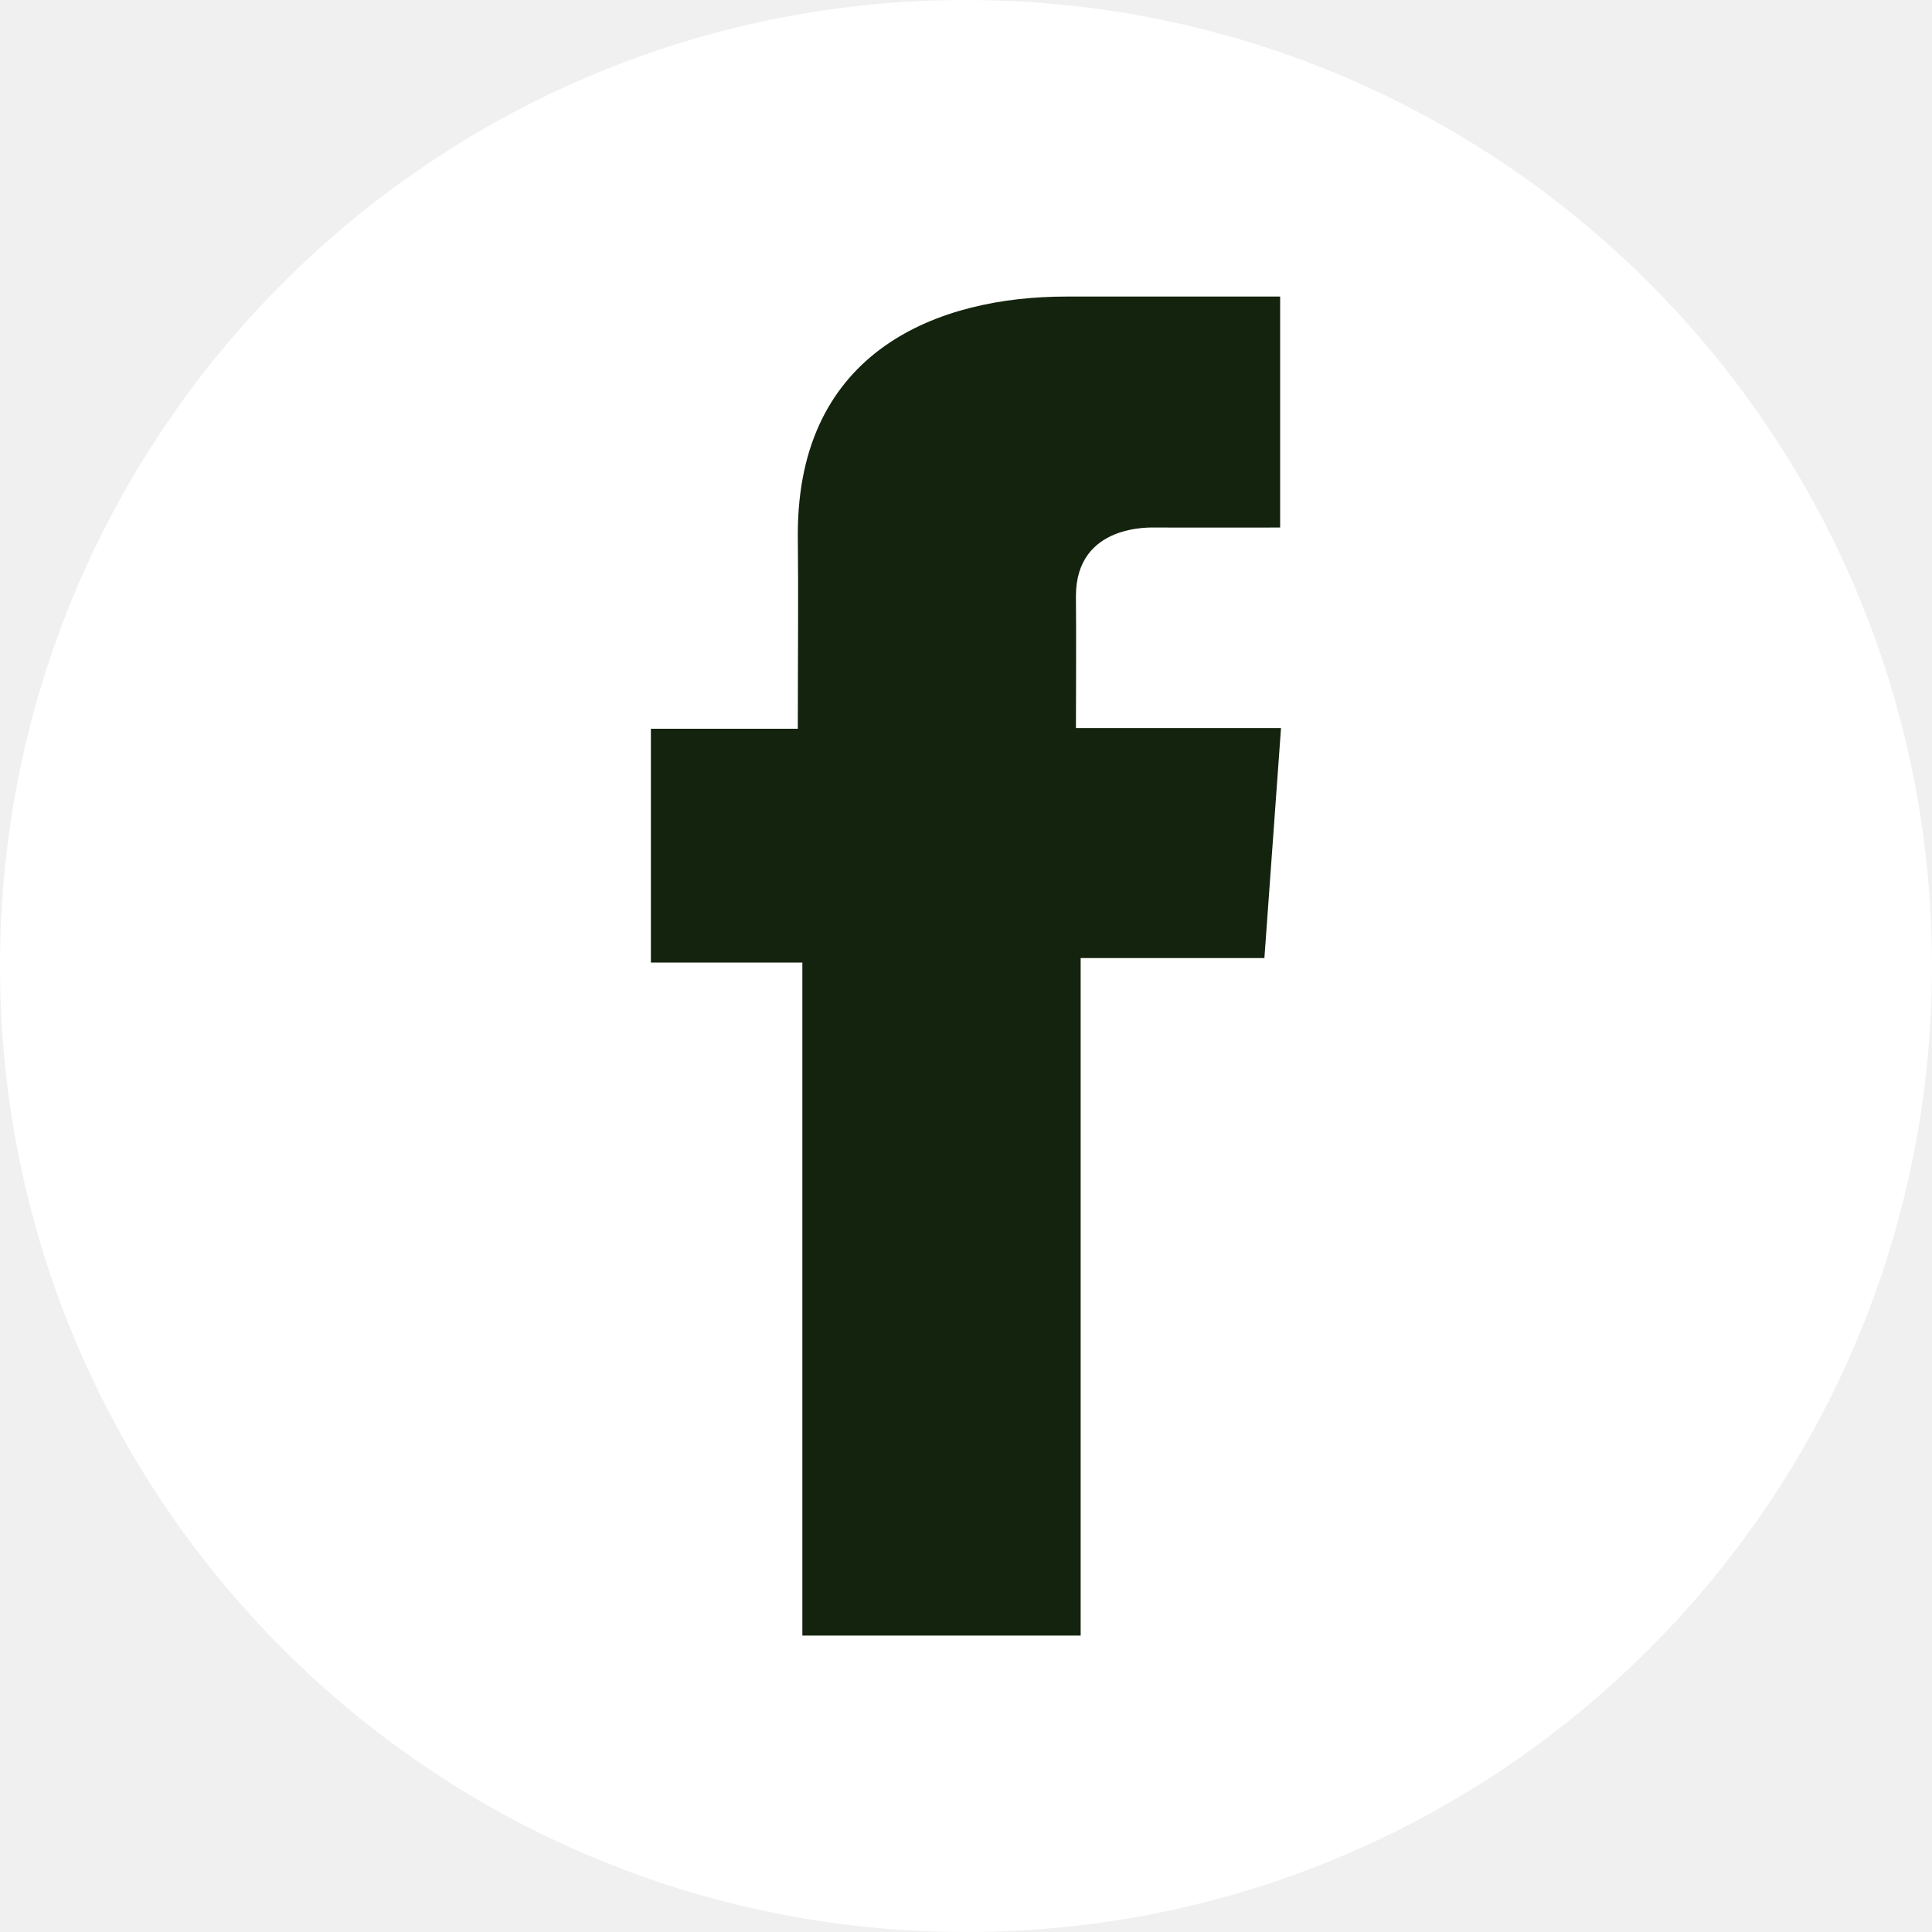
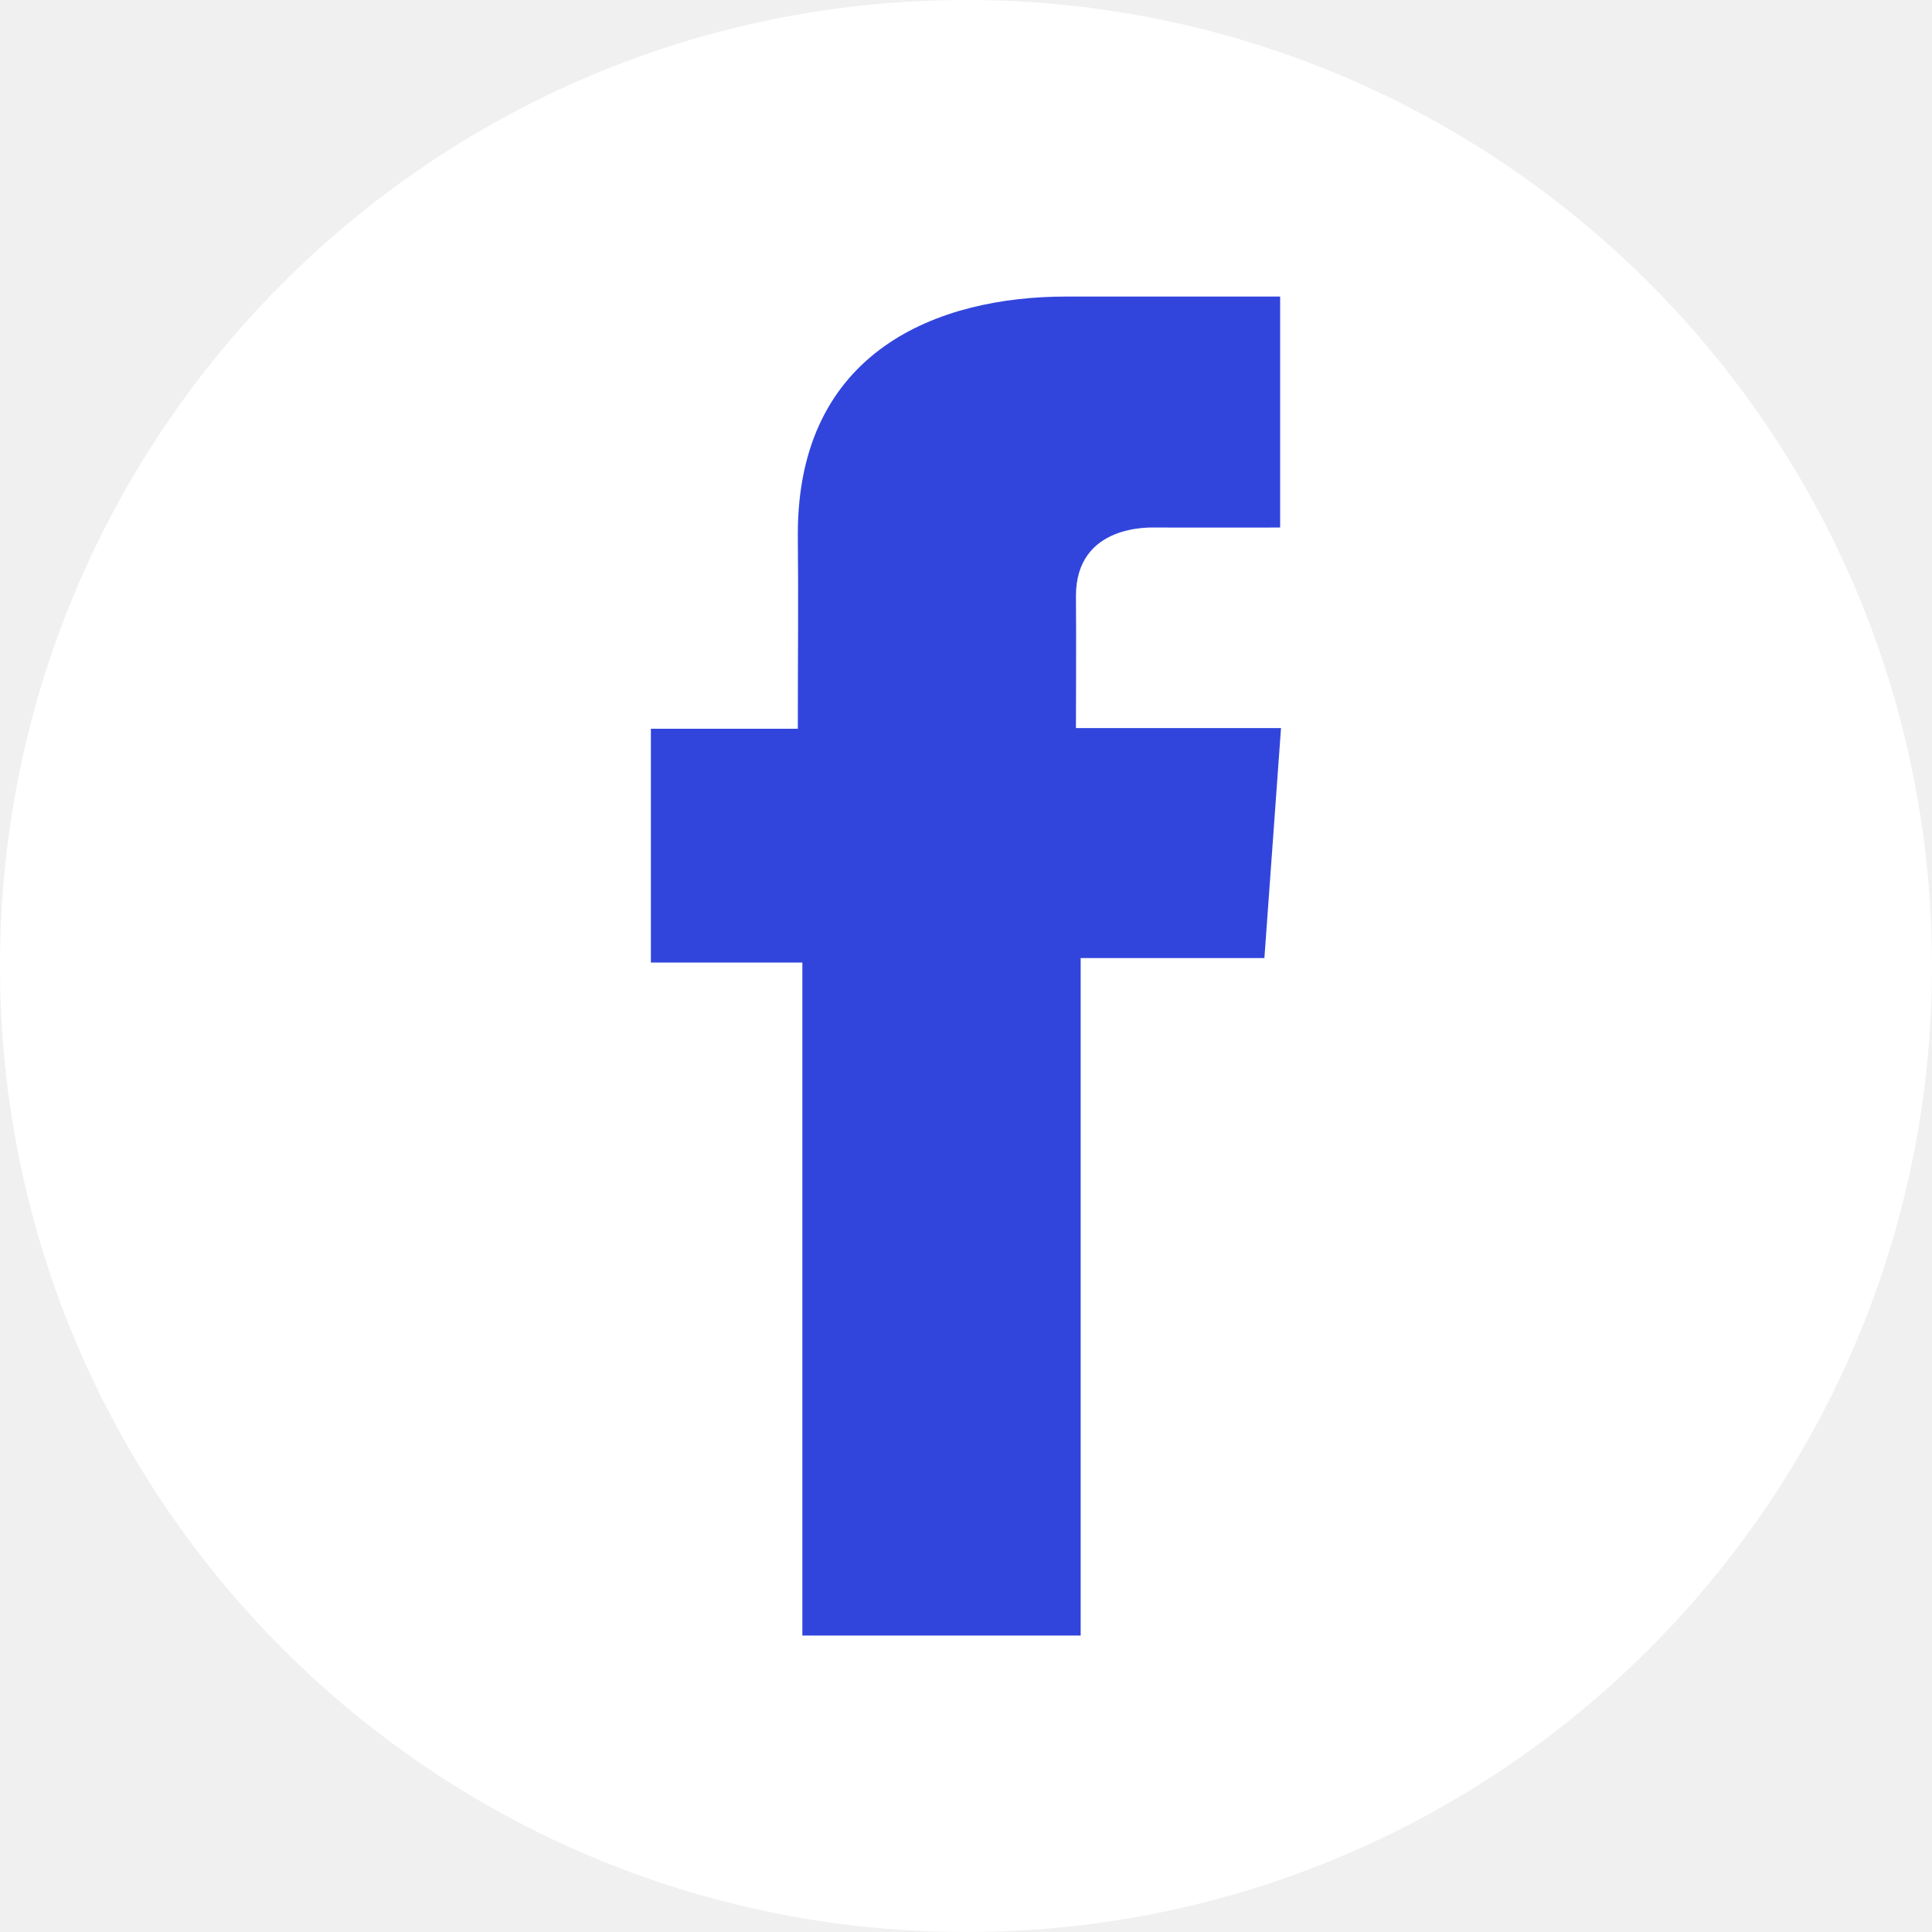
<svg xmlns="http://www.w3.org/2000/svg" width="20" height="20" viewBox="82 3.5 20 20" fill="none">
  <path d="M92 23.5C97.523 23.5 102 19.023 102 13.5C102 7.977 97.523 3.5 92 3.5C86.477 3.5 82 7.977 82 13.5C82 19.023 86.477 23.5 92 23.5Z" fill="white" />
-   <path d="M95.251 6.57H93.036C91.721 6.57 90.259 7.123 90.259 9.029C90.266 9.693 90.259 10.329 90.259 11.044H88.738V13.464H90.306V20.431H93.187V13.418H95.089L95.261 11.037H93.138C93.138 11.037 93.142 9.978 93.138 9.671C93.138 8.918 93.921 8.961 93.968 8.961C94.341 8.961 95.066 8.962 95.252 8.961V6.57H95.251Z" fill="#13230D" />
+   <path d="M95.251 6.57H93.036C91.721 6.57 90.259 7.123 90.259 9.029C90.266 9.693 90.259 10.329 90.259 11.044H88.738V13.464H90.306V20.431H93.187V13.418H95.089L95.261 11.037H93.138C93.138 11.037 93.142 9.978 93.138 9.671C93.138 8.918 93.921 8.961 93.968 8.961C94.341 8.961 95.066 8.962 95.252 8.961V6.57H95.251Z" fill="#3145DD" />
</svg>
